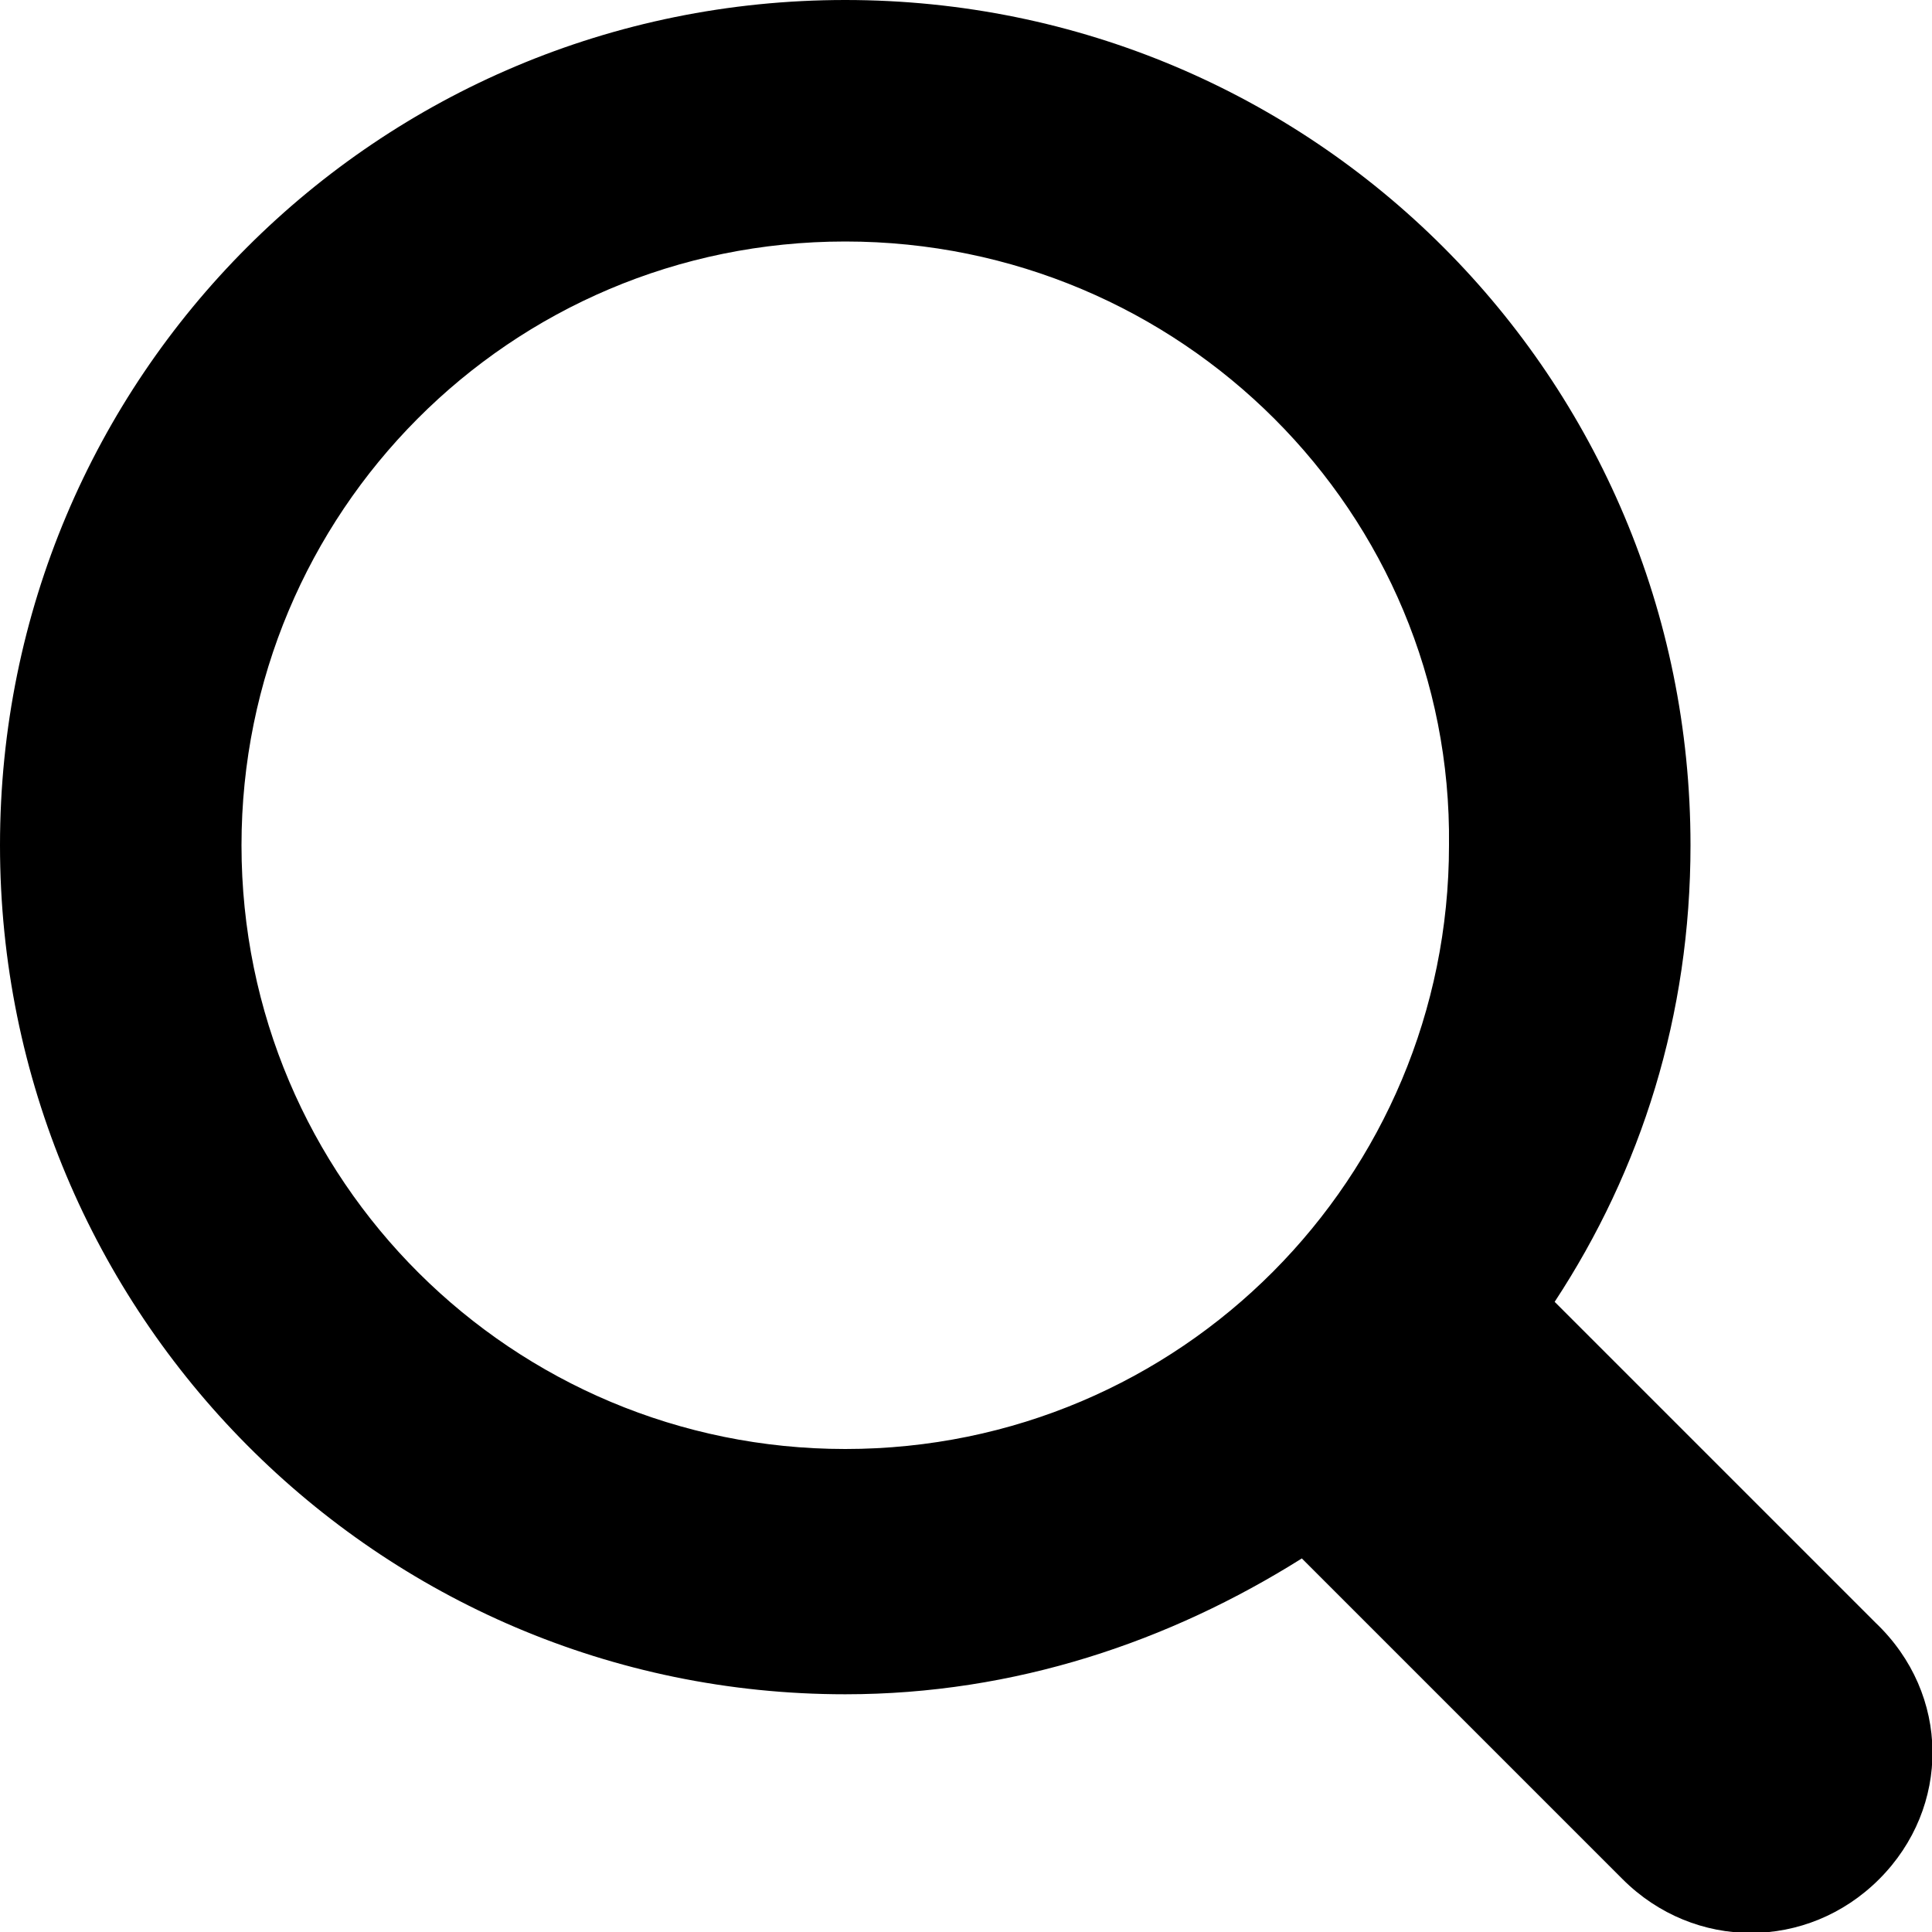
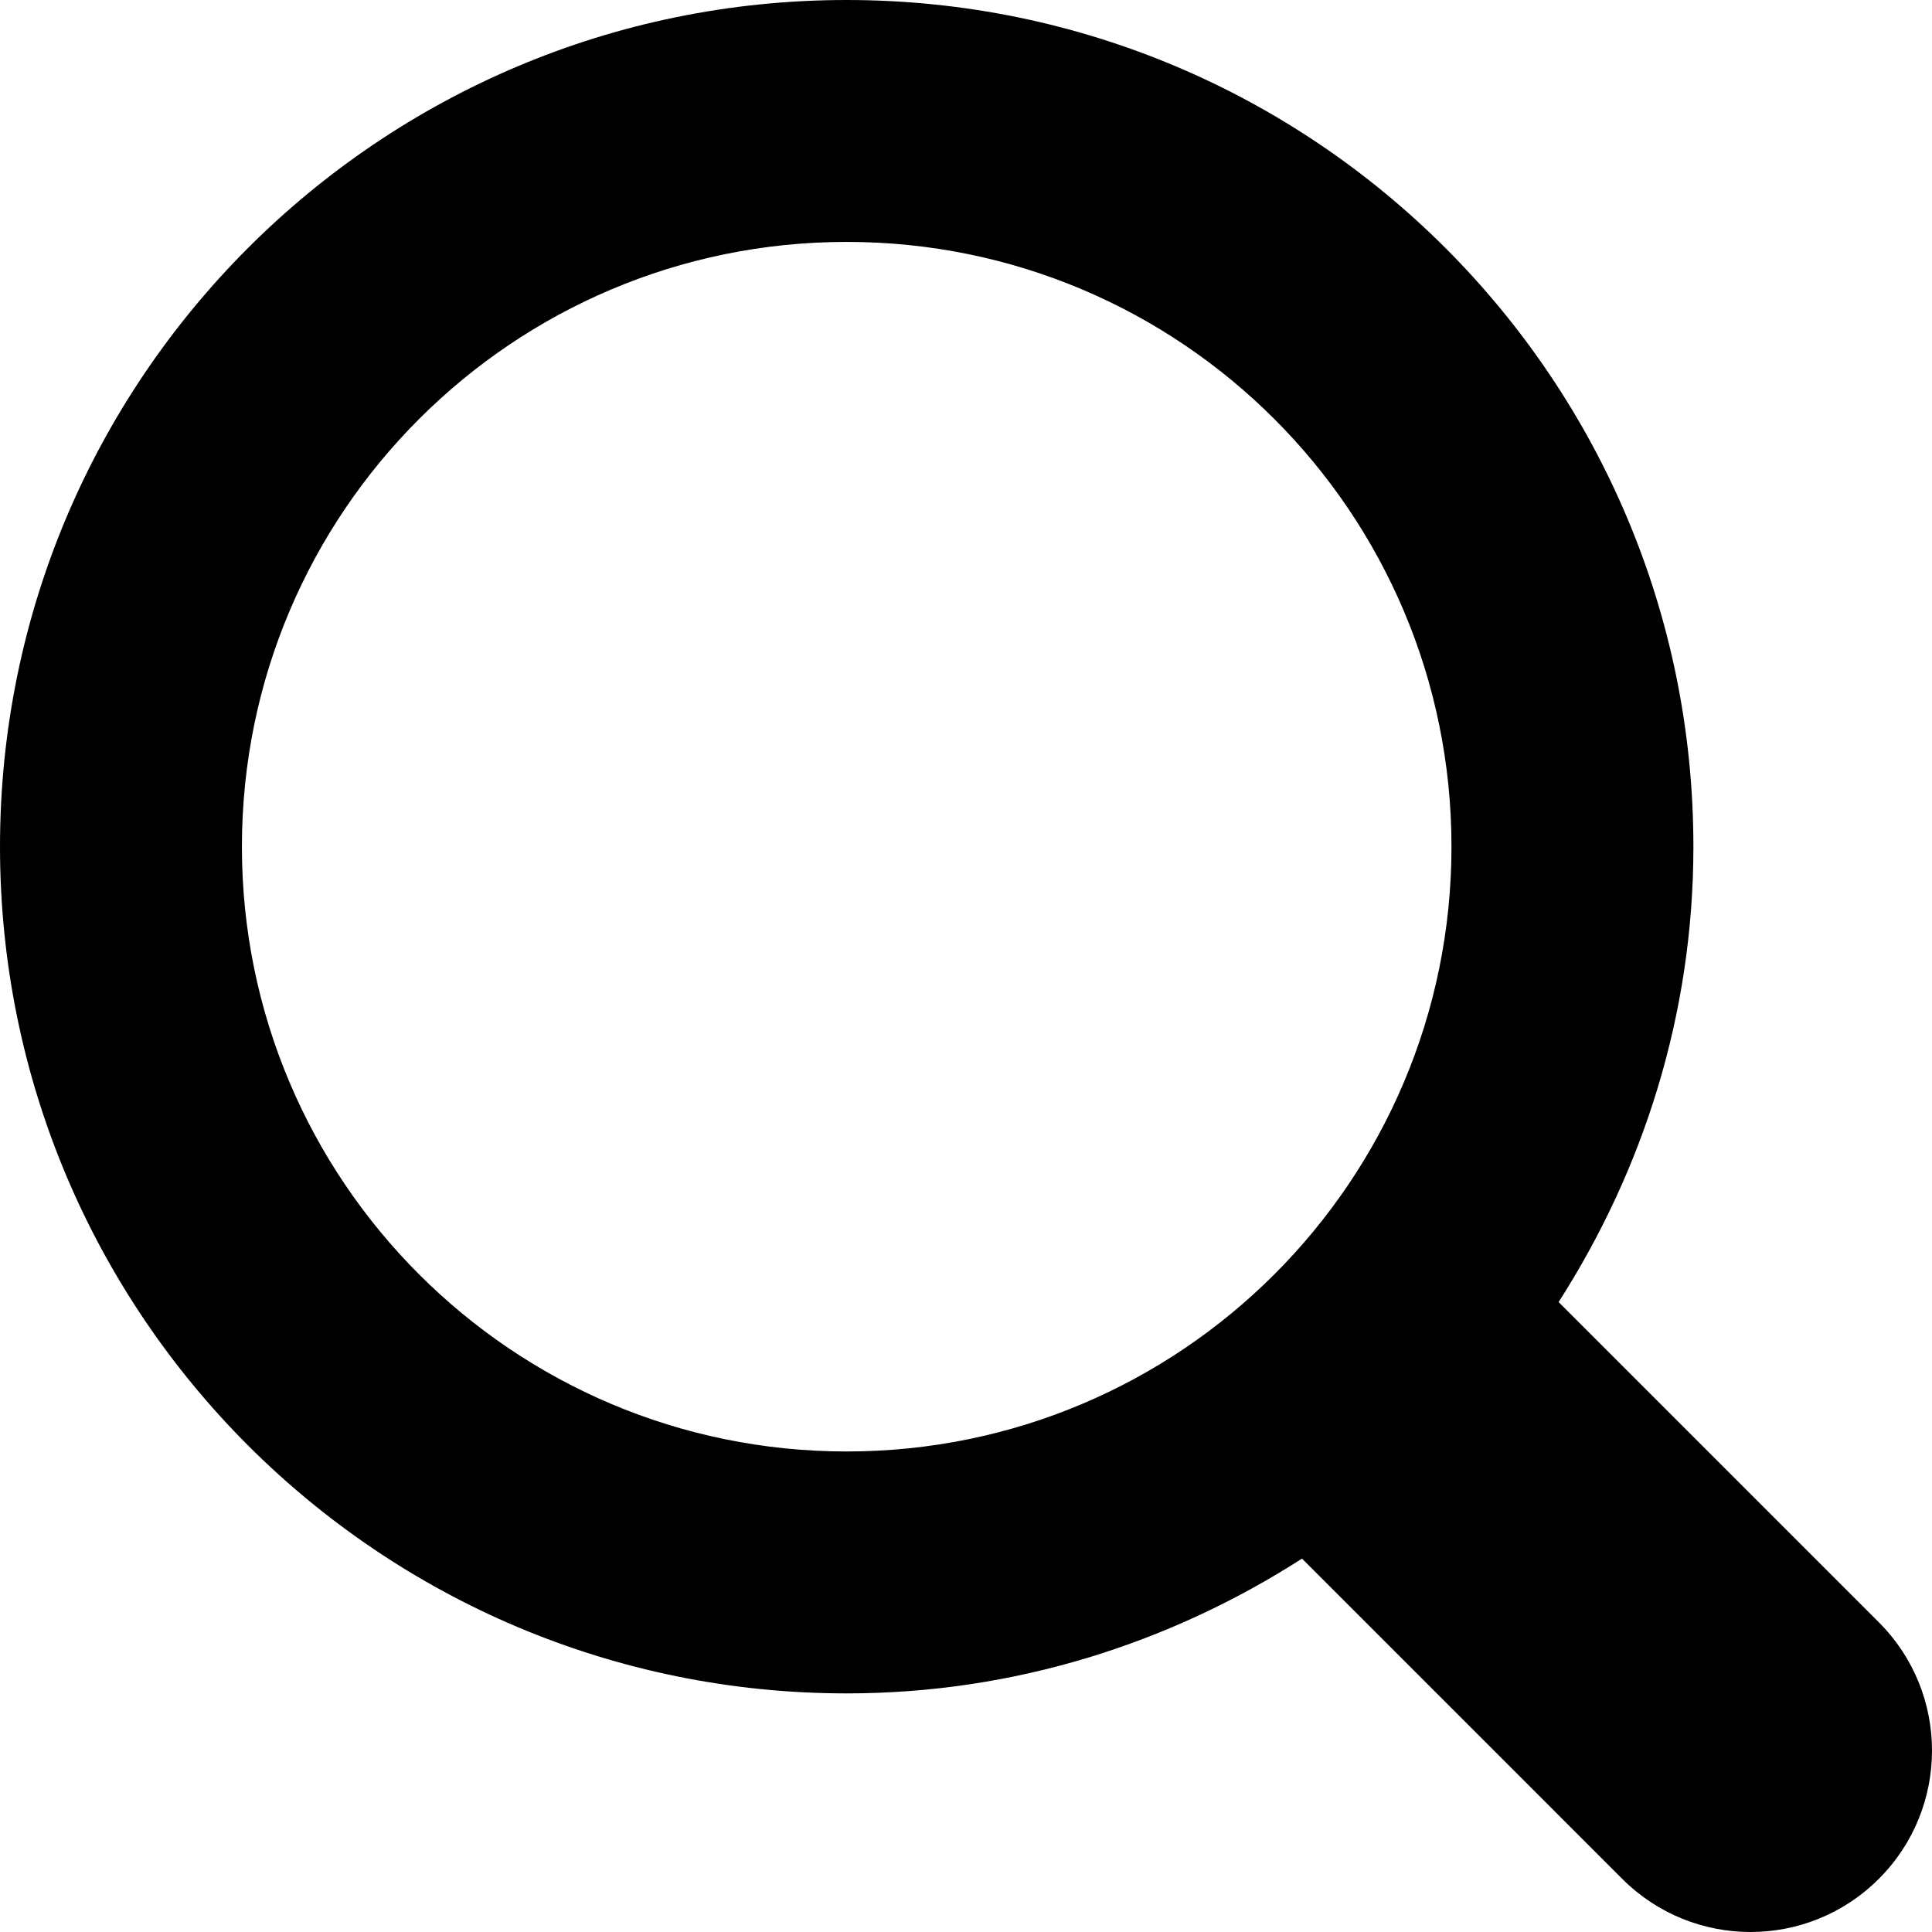
- <svg xmlns="http://www.w3.org/2000/svg" enable-background="new 0 0 512 512" height="48" id="ico" version="1.2" viewBox="0 0 512 512" width="48" xml:space="preserve">
-   <path d="M498 498c-19 19-49 19-68 0l-85-85c-35 22-76 36-121 36C100 449 0 348 0 224S100 0 224 0c124 0 224 100 224 224 0 45-13 86-36 121l85 85C517 449 517 479 498 498zM224 64c-89 0-160 72-160 160 0 89 72 160 160 160 89 0 160-72 160-160C385 136 313 64 224 64z" />
+ <svg xmlns="http://www.w3.org/2000/svg" enable-background="new 0 0 512 512" height="512px" id="Layer_1" version="1.1" viewBox="0 0 512 512" width="512px" xml:space="preserve">
+   <path d="M497.913,497.913c-18.782,18.782-49.225,18.782-68.008,0l-84.862-84.863c-34.889,22.382-76.13,35.717-120.659,35.717  C100.469,448.767,0,348.312,0,224.383S100.469,0,224.384,0c123.931,0,224.384,100.452,224.384,224.383  c0,44.514-13.352,85.771-35.718,120.676l84.863,84.863C516.695,448.704,516.695,479.131,497.913,497.913z M224.384,64.109  c-88.511,0-160.274,71.747-160.274,160.273c0,88.526,71.764,160.274,160.274,160.274c88.525,0,160.273-71.748,160.273-160.274  C384.657,135.856,312.909,64.109,224.384,64.109z" />
</svg>
